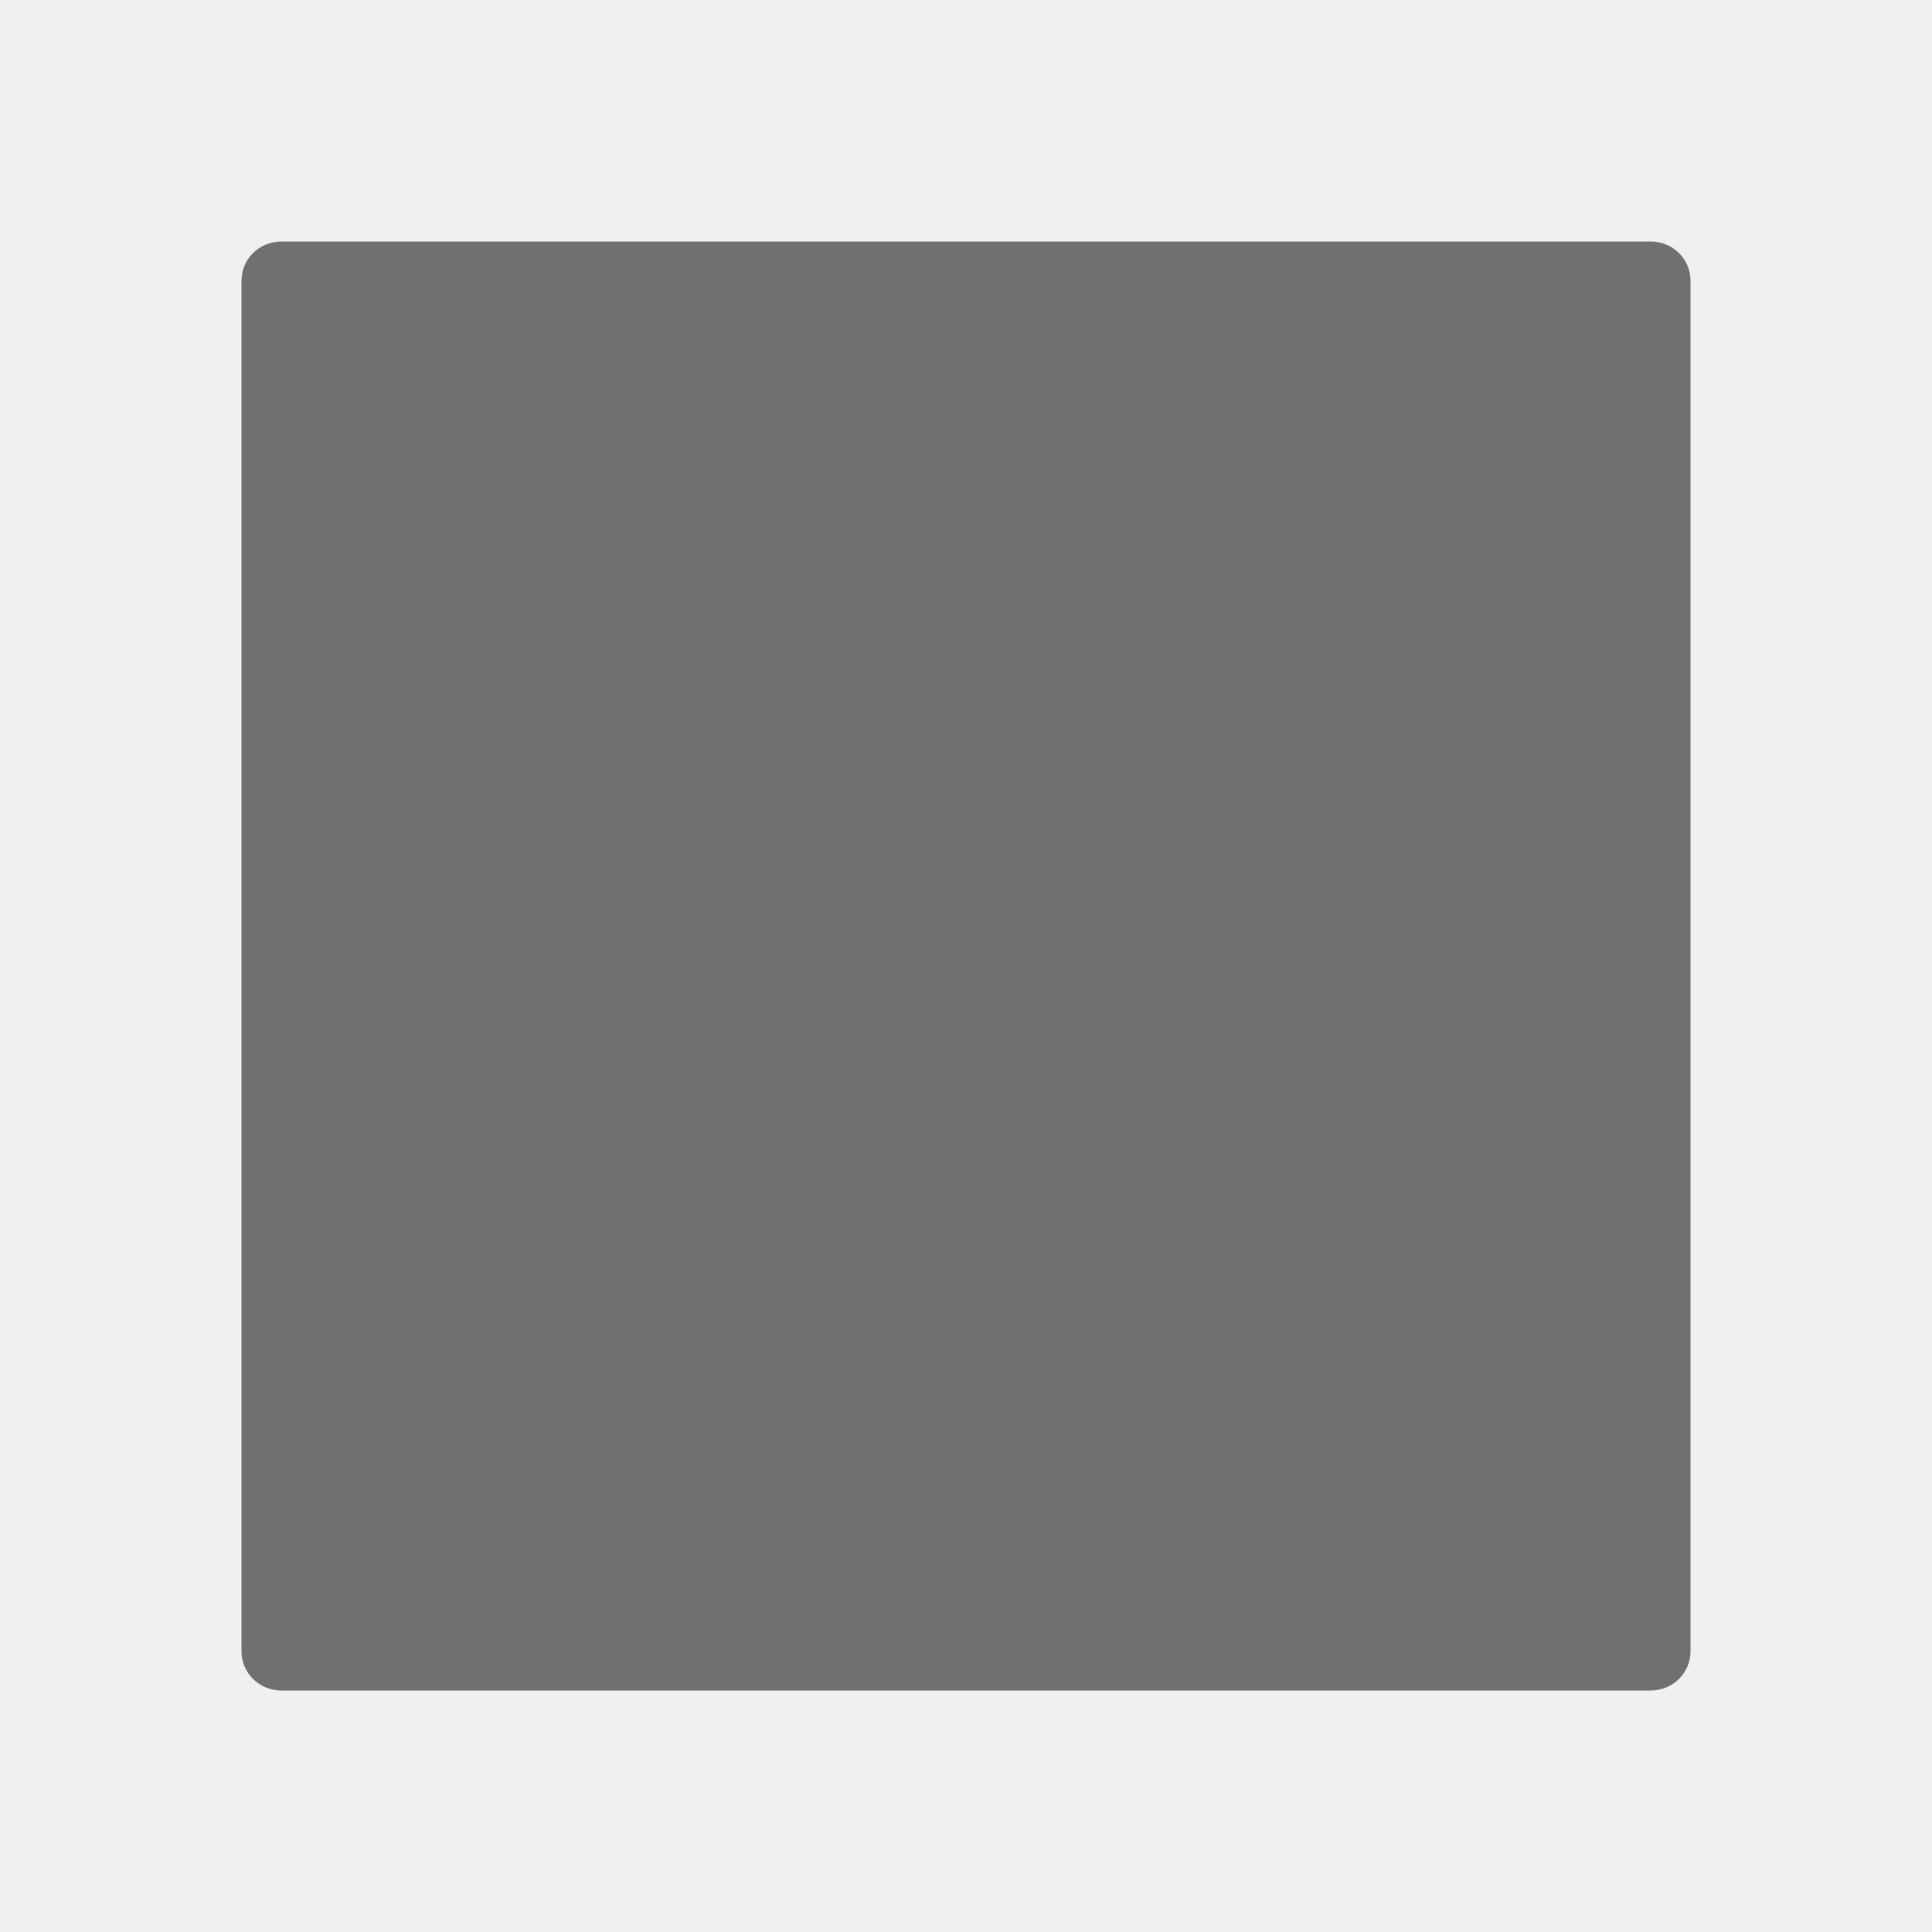
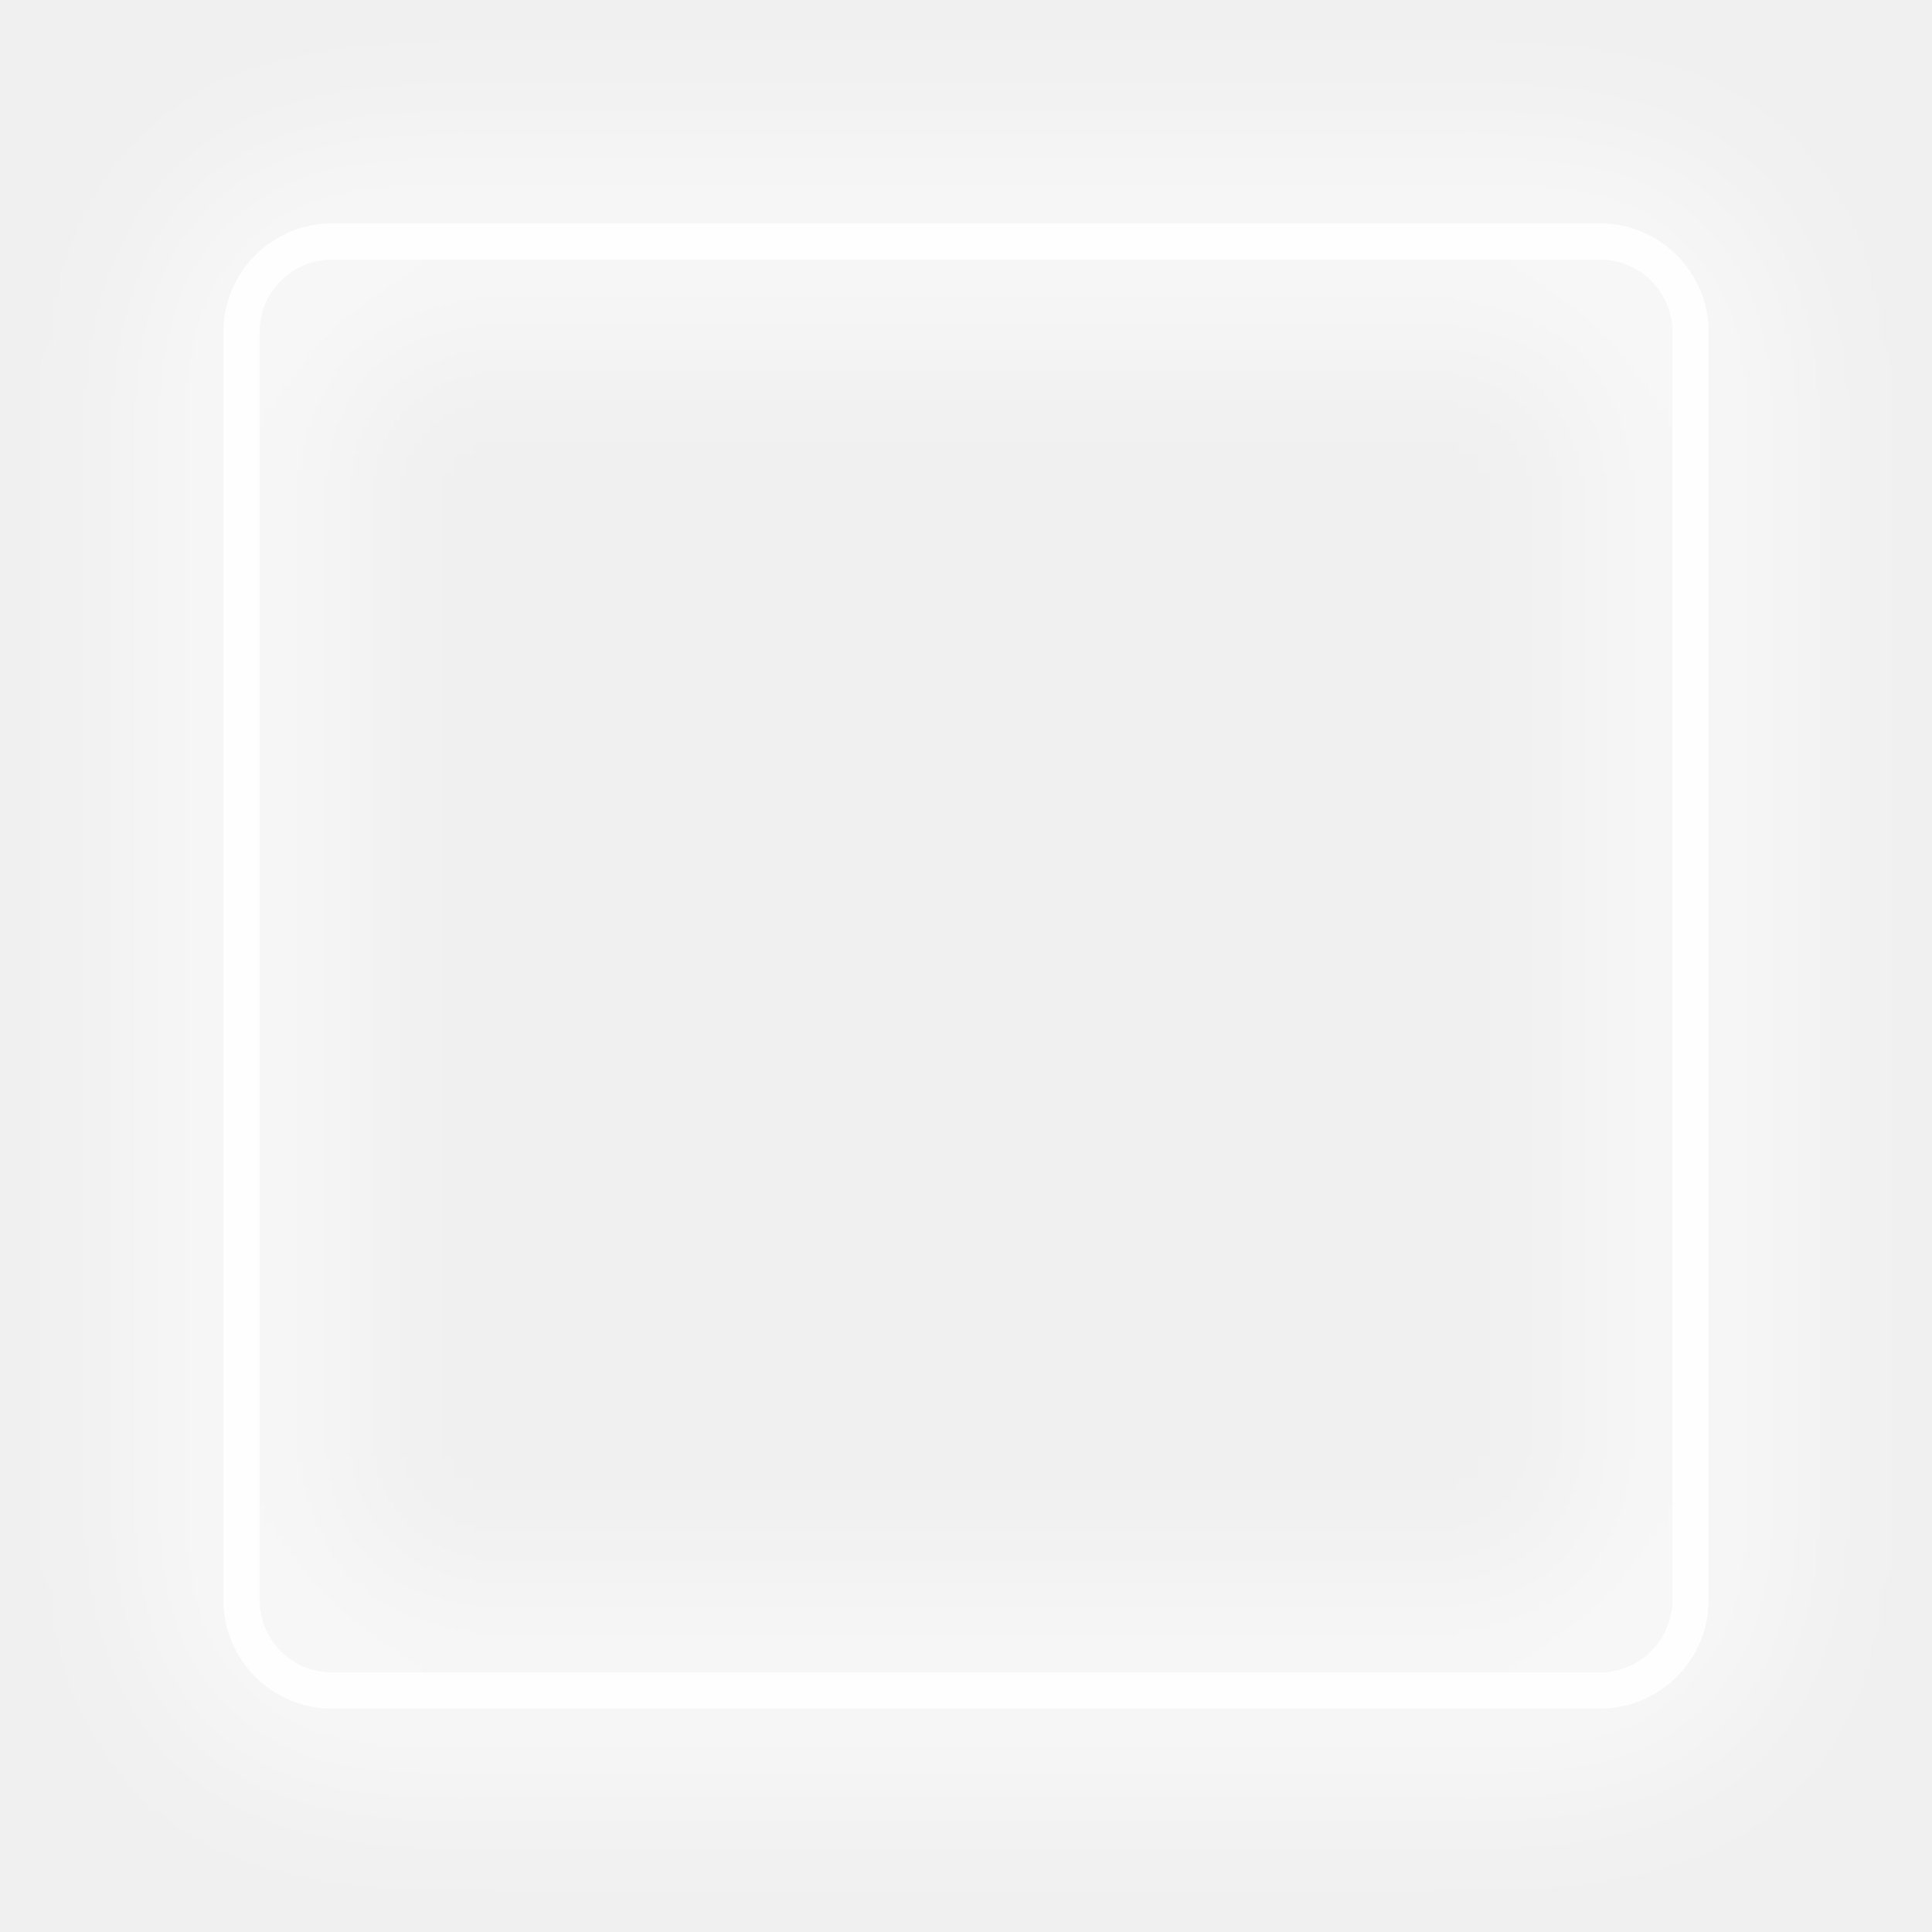
- <svg xmlns="http://www.w3.org/2000/svg" width="64" height="64" viewBox="0 0 64 64" id="svg2" version="1.1">
-   <defs id="defs4" />
-   <g id="layer1" transform="translate(0,-988.3622)" style="display:none">
-     <rect style="opacity:1;fill:#f2f2f2;fill-opacity:1;fill-rule:nonzero;stroke:none;stroke-width:0.2;stroke-linecap:butt;stroke-linejoin:miter;stroke-miterlimit:10;stroke-dasharray:none;stroke-opacity:1" id="rect4136" width="64" height="64" x="0" y="988.362" />
-   </g>
-   <g id="layer2" style="display:inline">
-     <rect style="fill:#000000;fill-opacity:0.533;stroke:none;stroke-width:2;stroke-linecap:round;stroke-linejoin:miter;stroke-miterlimit:4;stroke-dasharray:none;stroke-opacity:1" id="rect4137" width="48" height="48" x="8" y="-56" rx="1.318" ry="1.294" transform="scale(1,-1)" />
+ <svg xmlns="http://www.w3.org/2000/svg" width="64" height="64" viewBox="0 0 64 64" version="1.1">
+   <defs>
+     <filter id="glow" x="-25%" y="-25%" width="150%" height="150%" color-interpolation-filters="sRGB">
+       <feGaussianBlur in="SourceGraphic" stdDeviation="3" result="blur" />
+       <feColorMatrix in="blur" type="matrix" values="1 0 0 0 1                 0 1 0 0 1                 0 0 1 0 1                 0 0 0 1.8 0" result="coloredBlur" />
+       <feMerge>
+         <feMergeNode in="coloredBlur" />
+         <feMergeNode in="coloredBlur" />
+         <feMergeNode in="SourceGraphic" />
+       </feMerge>
+     </filter>
+   </defs>
+   <g id="layer1">
+     <rect width="48" height="48" x="8" y="8" rx="3" ry="3" style="fill:none;stroke:#ffffff;stroke-width:1.2;stroke-opacity:0.85;filter:url(#glow)" />
  </g>
</svg>
